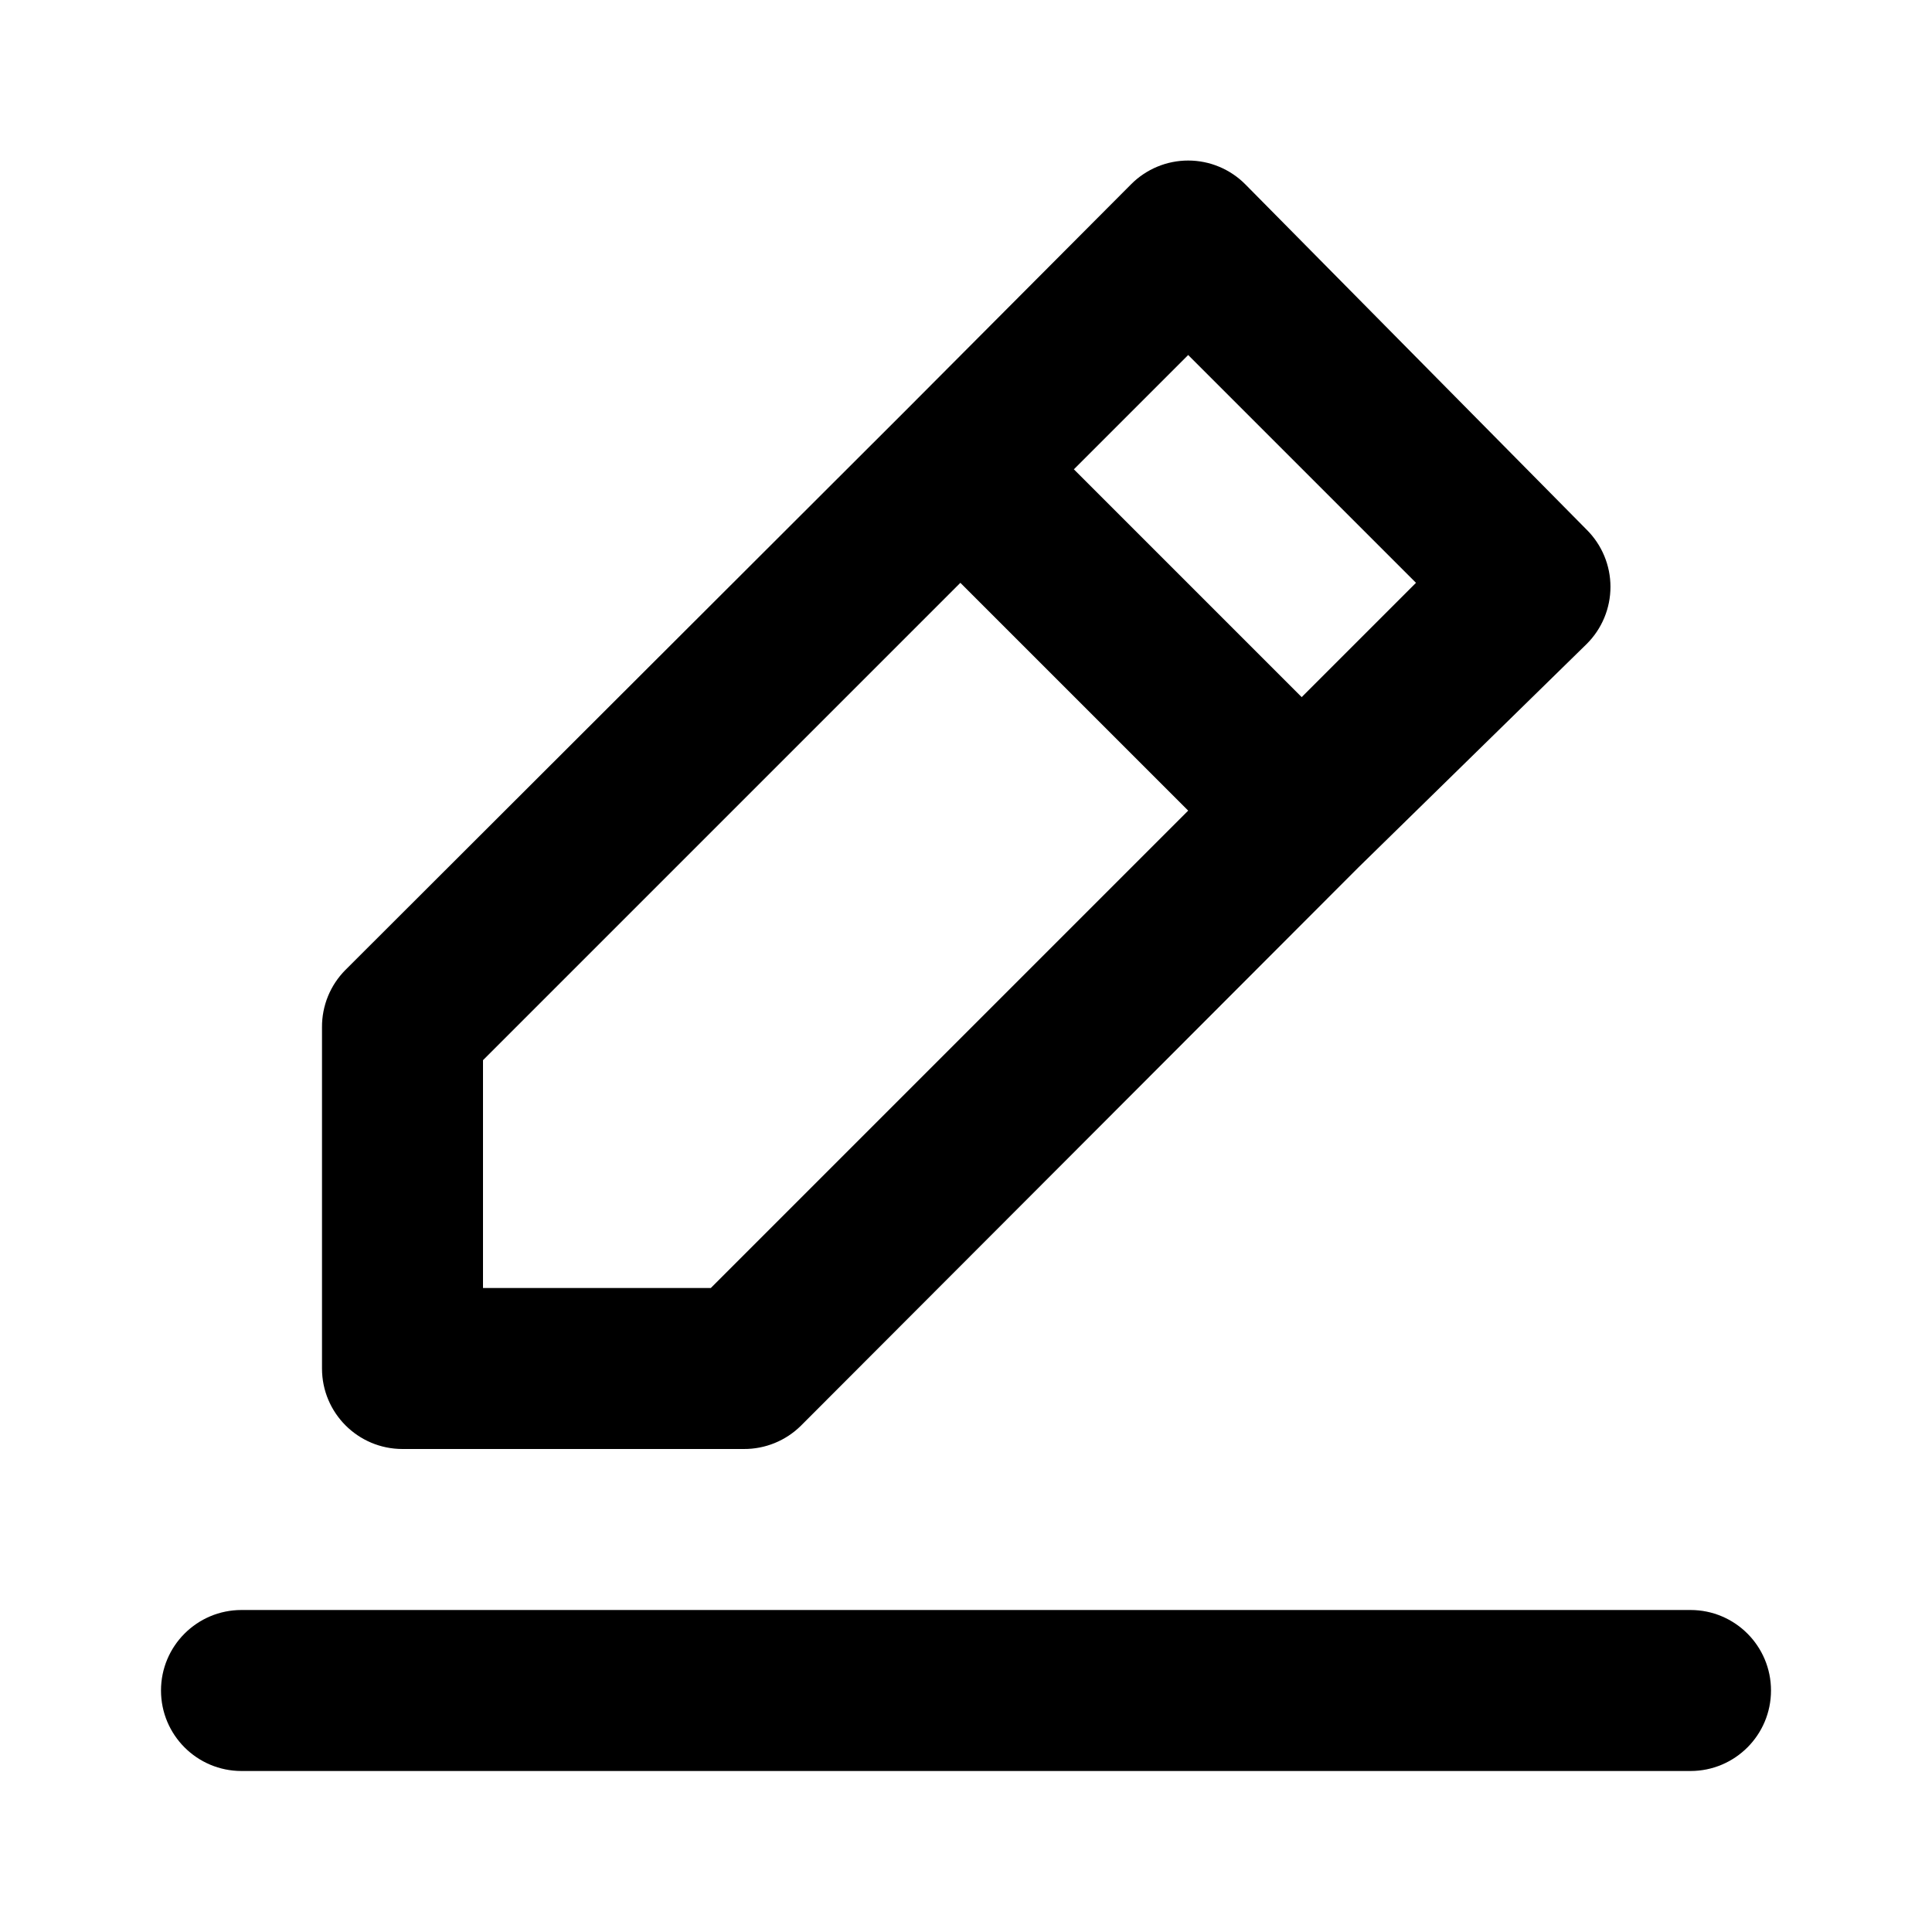
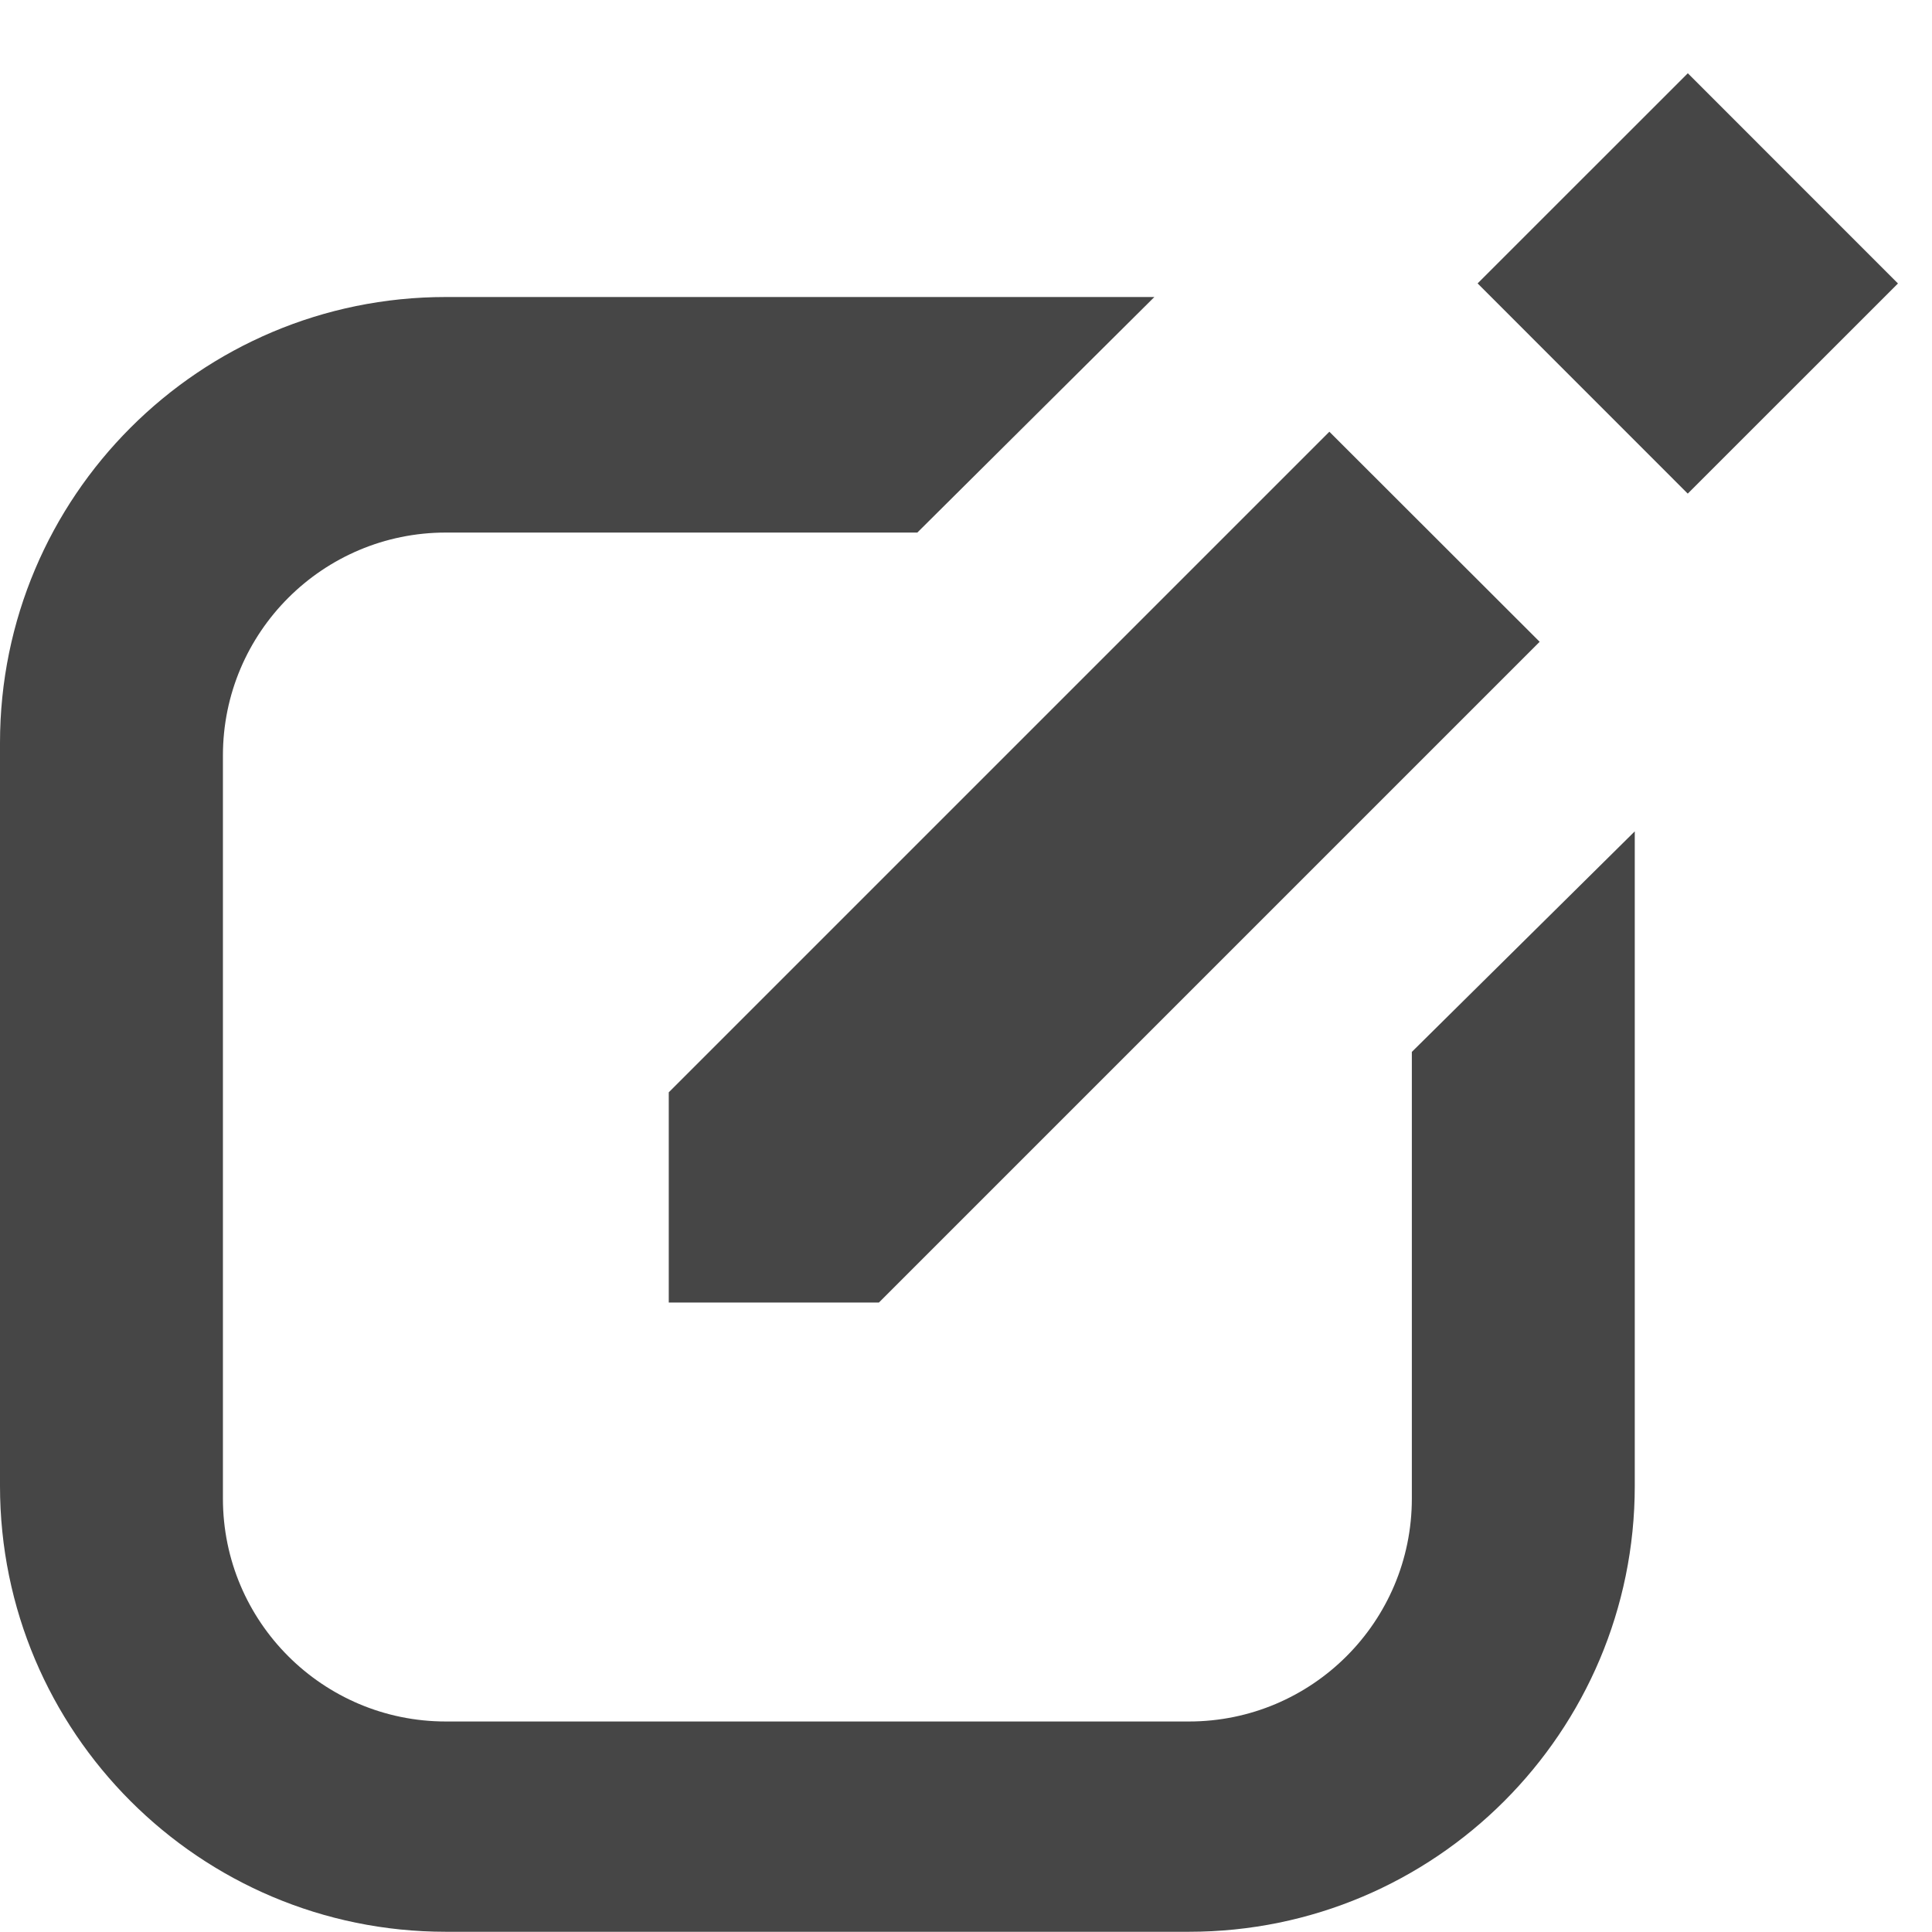
- <svg xmlns="http://www.w3.org/2000/svg" viewBox="0 0 24 24">
-   <path d="M5,18H9.24a1,1,0,0,0,.71-.29l6.92-6.93h0L19.71,8a1,1,0,0,0,0-1.42L15.47,2.29a1,1,0,0,0-1.42,0L11.23,5.12h0L4.29,12.05a1,1,0,0,0-.29.71V17A1,1,0,0,0,5,18ZM14.76,4.41l2.83,2.83L16.17,8.66,13.34,5.83ZM6,13.17l5.93-5.93,2.83,2.83L8.83,16H6ZM21,20H3a1,1,0,0,0,0,2H21a1,1,0,0,0,0-2Z" />
+ <svg xmlns="http://www.w3.org/2000/svg" width="26" height="26" viewBox="0 0 26 26" fill="none">
+   <path d="M19 14.156V14.563V20.167C19 21.825 17.656 23.167 16 23.167H6C4.345 23.167 3 21.825 3 20.167V10.167C3 8.51 4.345 7.167 6 7.167H12.345L15.535 3.997H6C2.687 3.997 0 6.684 0 9.997V19.997C0 23.31 2.687 25.997 6 25.997H16C19.314 25.997 22 23.31 22 19.997V11.188L19 14.156" fill="#464646" />
+   <path d="M20.72 8.637L11.828 17.529H9V14.7L17.89 5.81L20.72 8.637Z" fill="#464646" />
+   <path d="M22.713 6.643L19.885 3.814L22.714 0.986L25.542 3.815L22.713 6.643Z" fill="#464646" />
</svg>
